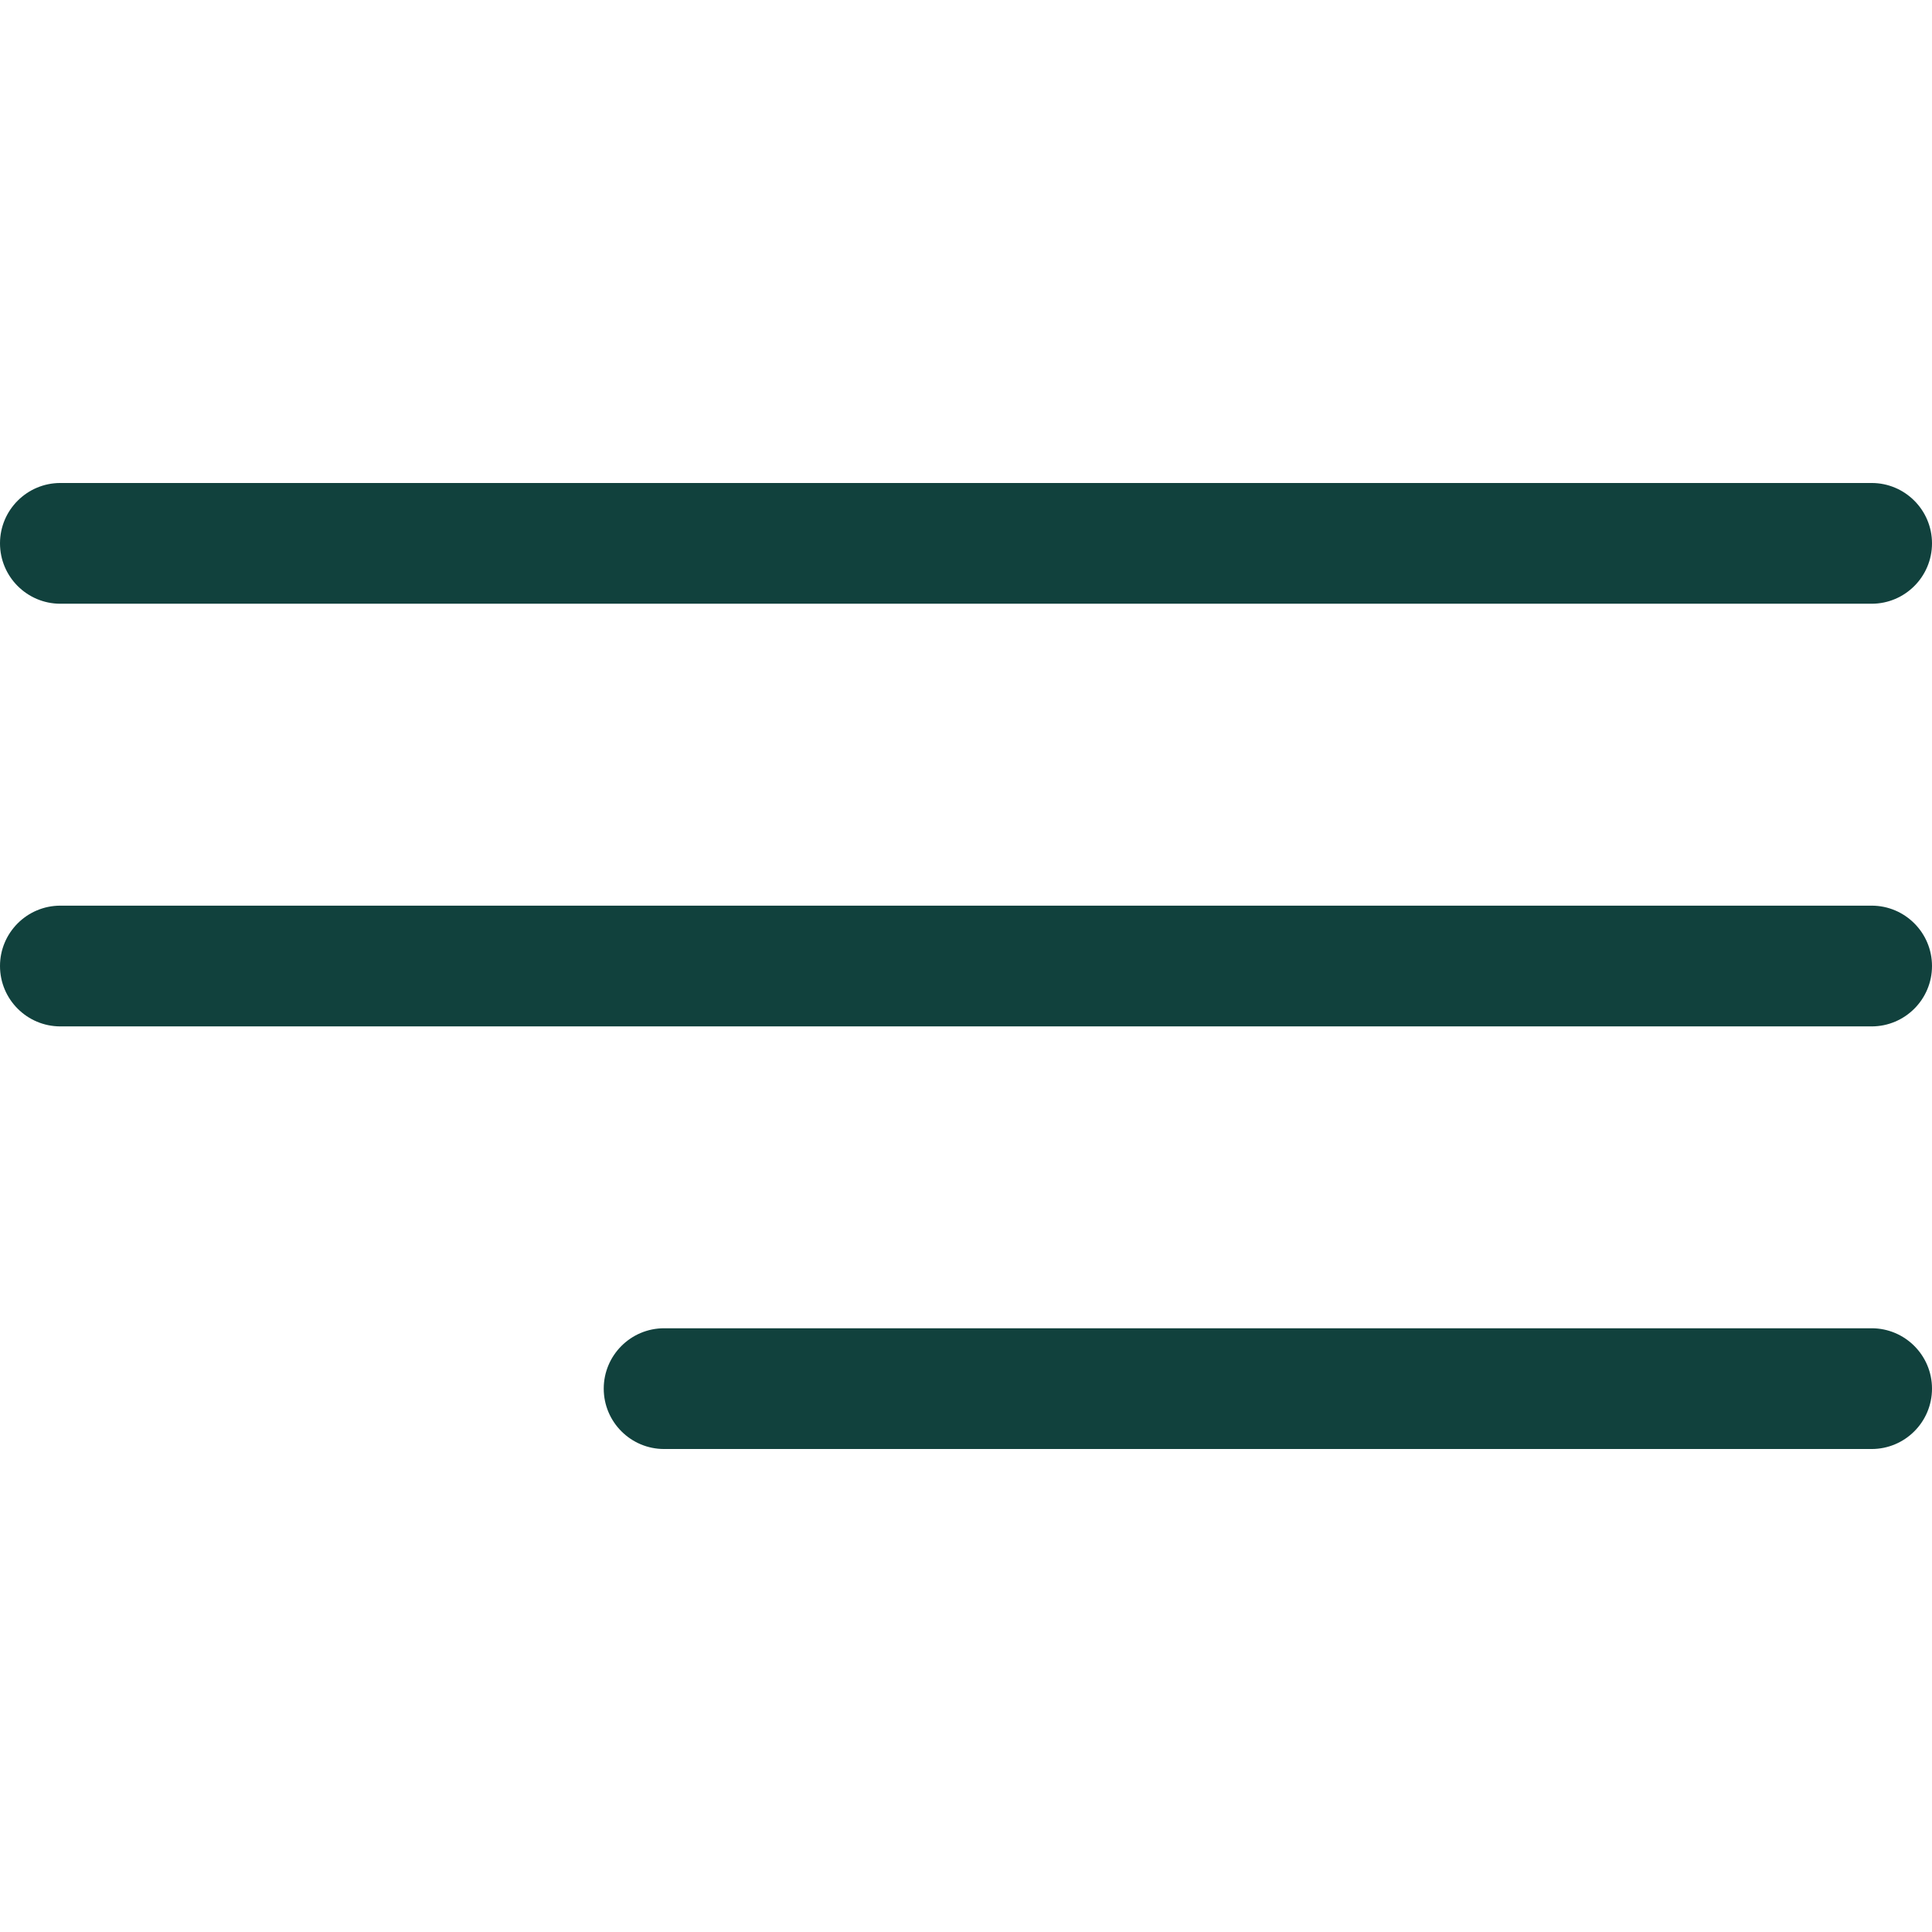
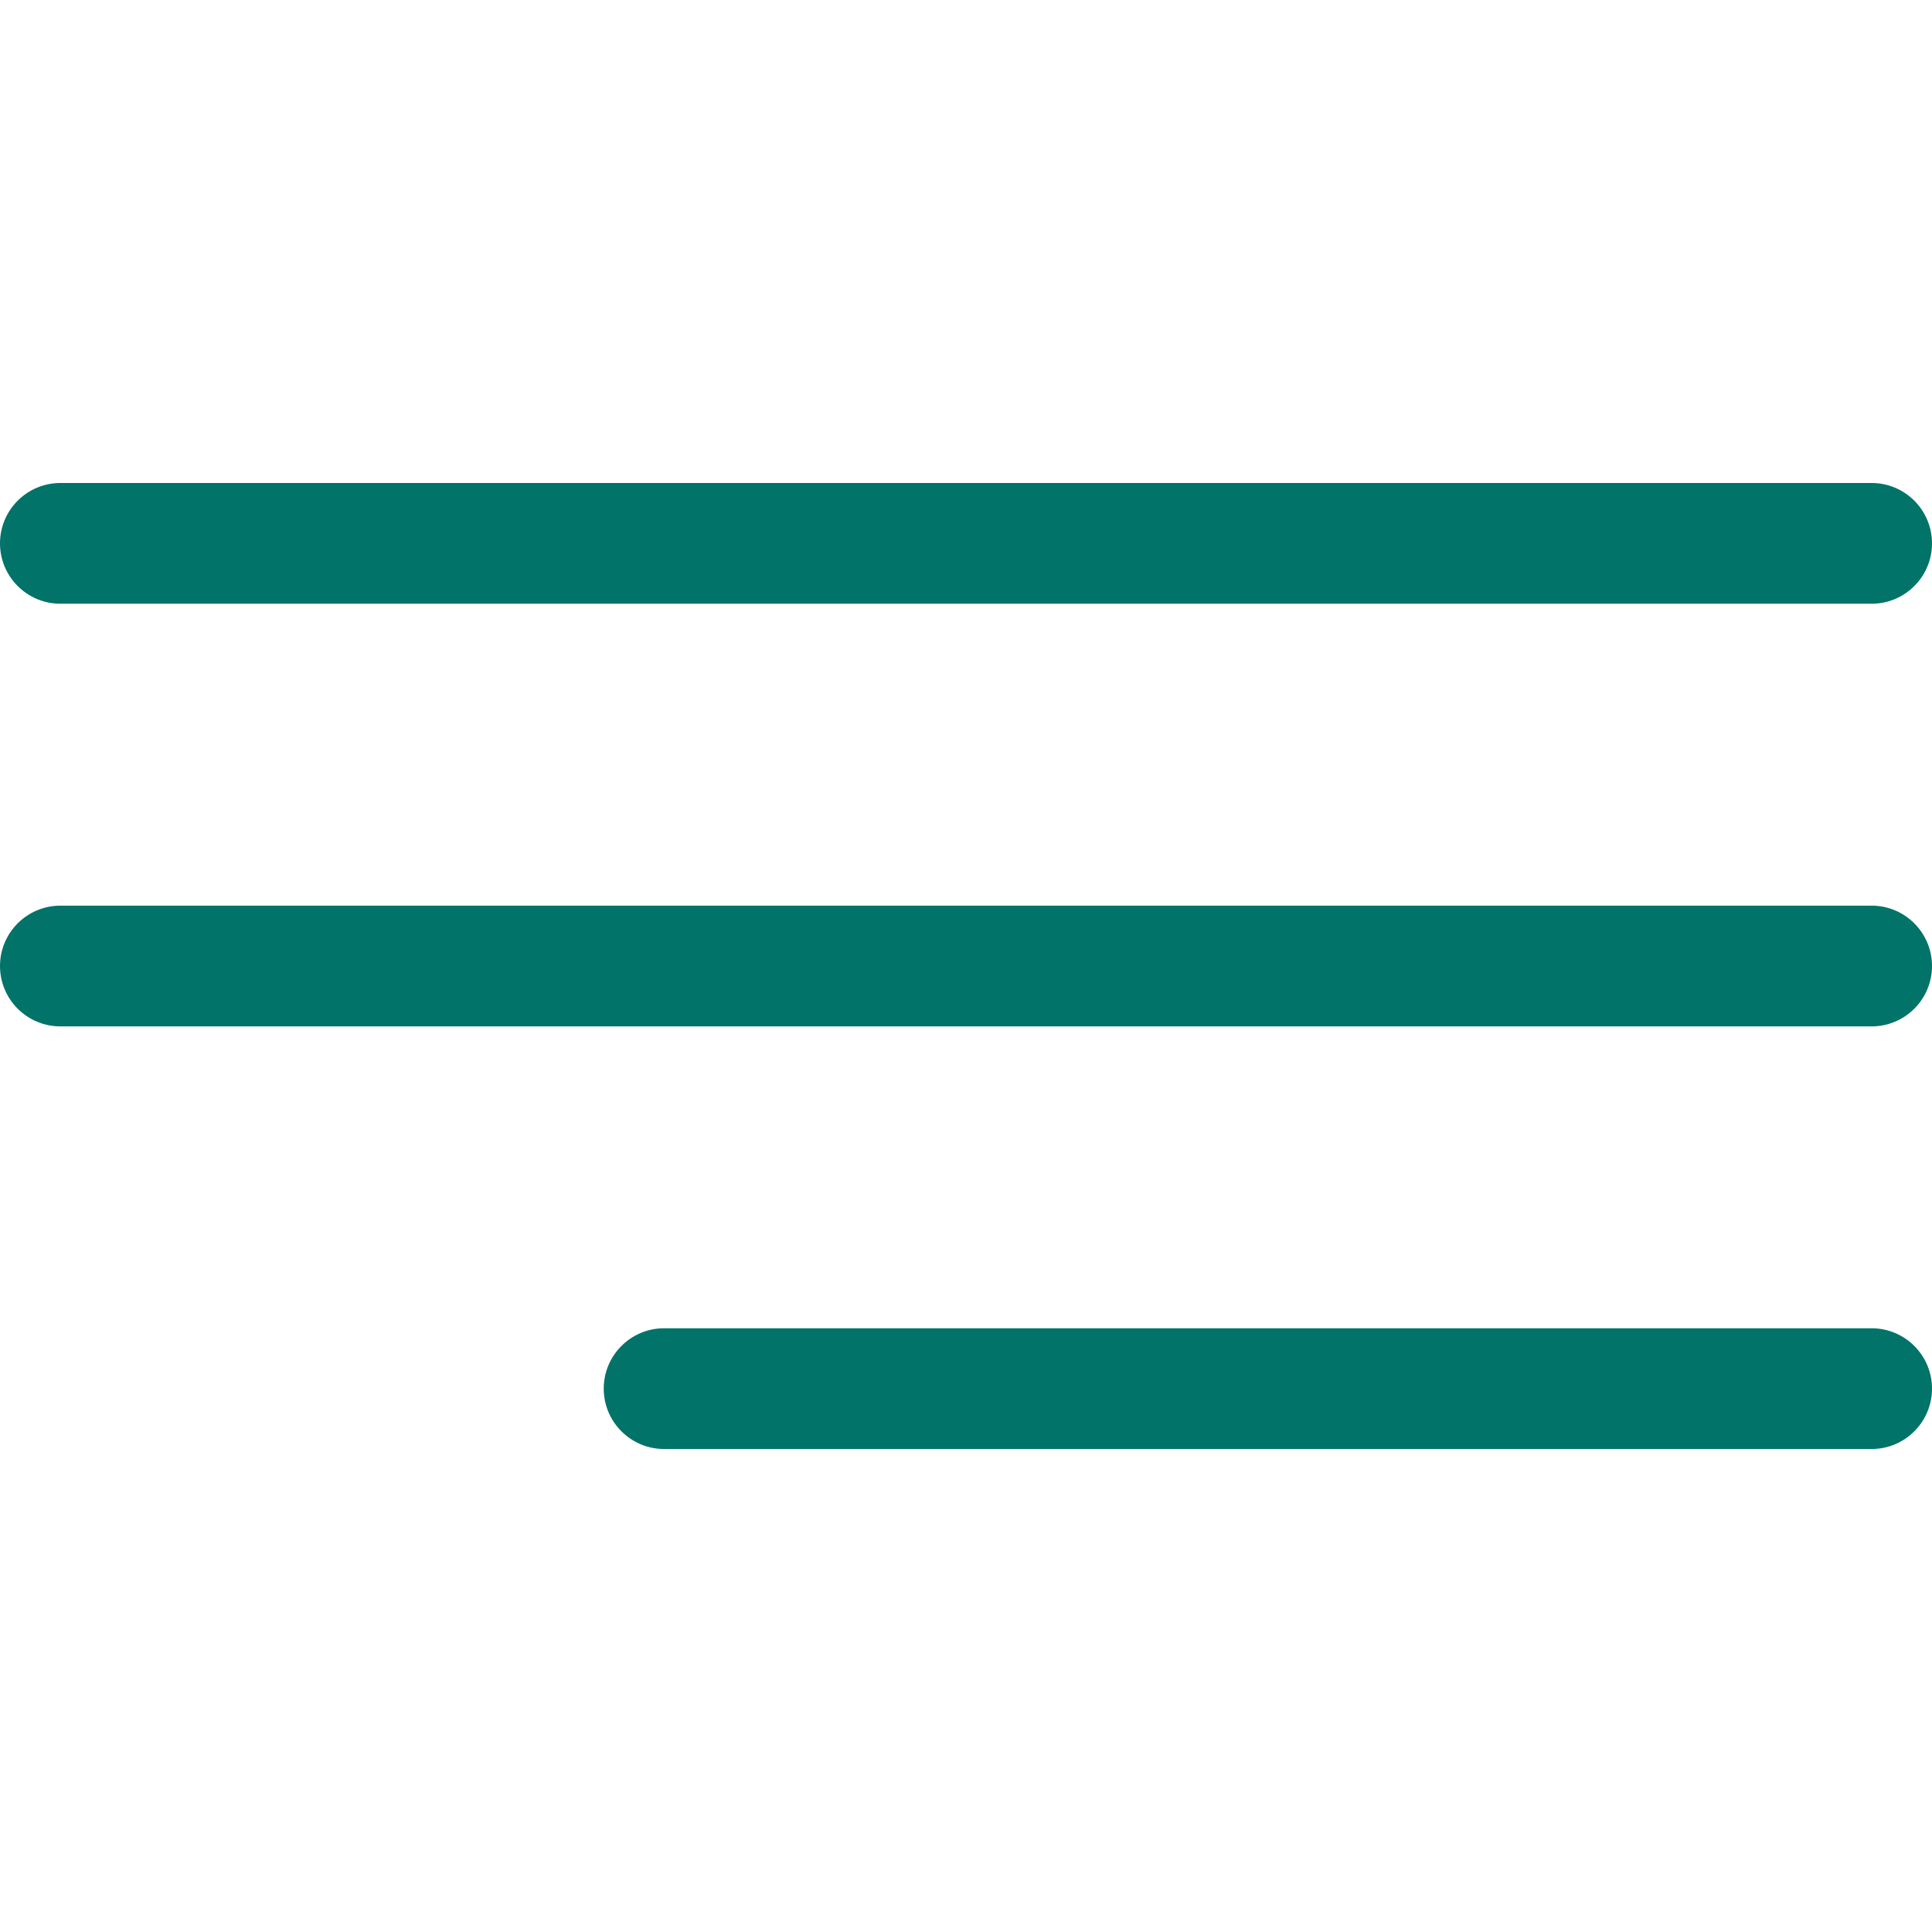
- <svg xmlns="http://www.w3.org/2000/svg" enable-background="new 0 0 384.97 384.97" viewBox="0 0 384.97 384.97" xml:space="preserve" fill=" #11413D">
+ <svg xmlns="http://www.w3.org/2000/svg" enable-background="new 0 0 384.97 384.97" viewBox="0 0 384.97 384.97" xml:space="preserve" fill="#027368">
  <path d="m12.03 120.3h360.91c6.641 0 12.03-5.39 12.03-12.03 0-6.641-5.39-12.03-12.03-12.03h-360.91c-6.641 0-12.03 5.39-12.03 12.03s5.39 12.03 12.03 12.03z" />
  <path d="m372.94 180.46h-360.91c-6.641 0-12.03 5.39-12.03 12.03s5.39 12.03 12.03 12.03h360.91c6.641 0 12.03-5.39 12.03-12.03s-5.389-12.03-12.03-12.03z" />
  <path d="m372.94 264.67h-240.61c-6.641 0-12.03 5.39-12.03 12.03 0 6.641 5.39 12.03 12.03 12.03h240.61c6.641 0 12.03-5.39 12.03-12.03 1e-3 -6.641-5.389-12.03-12.03-12.03z" />
</svg>
